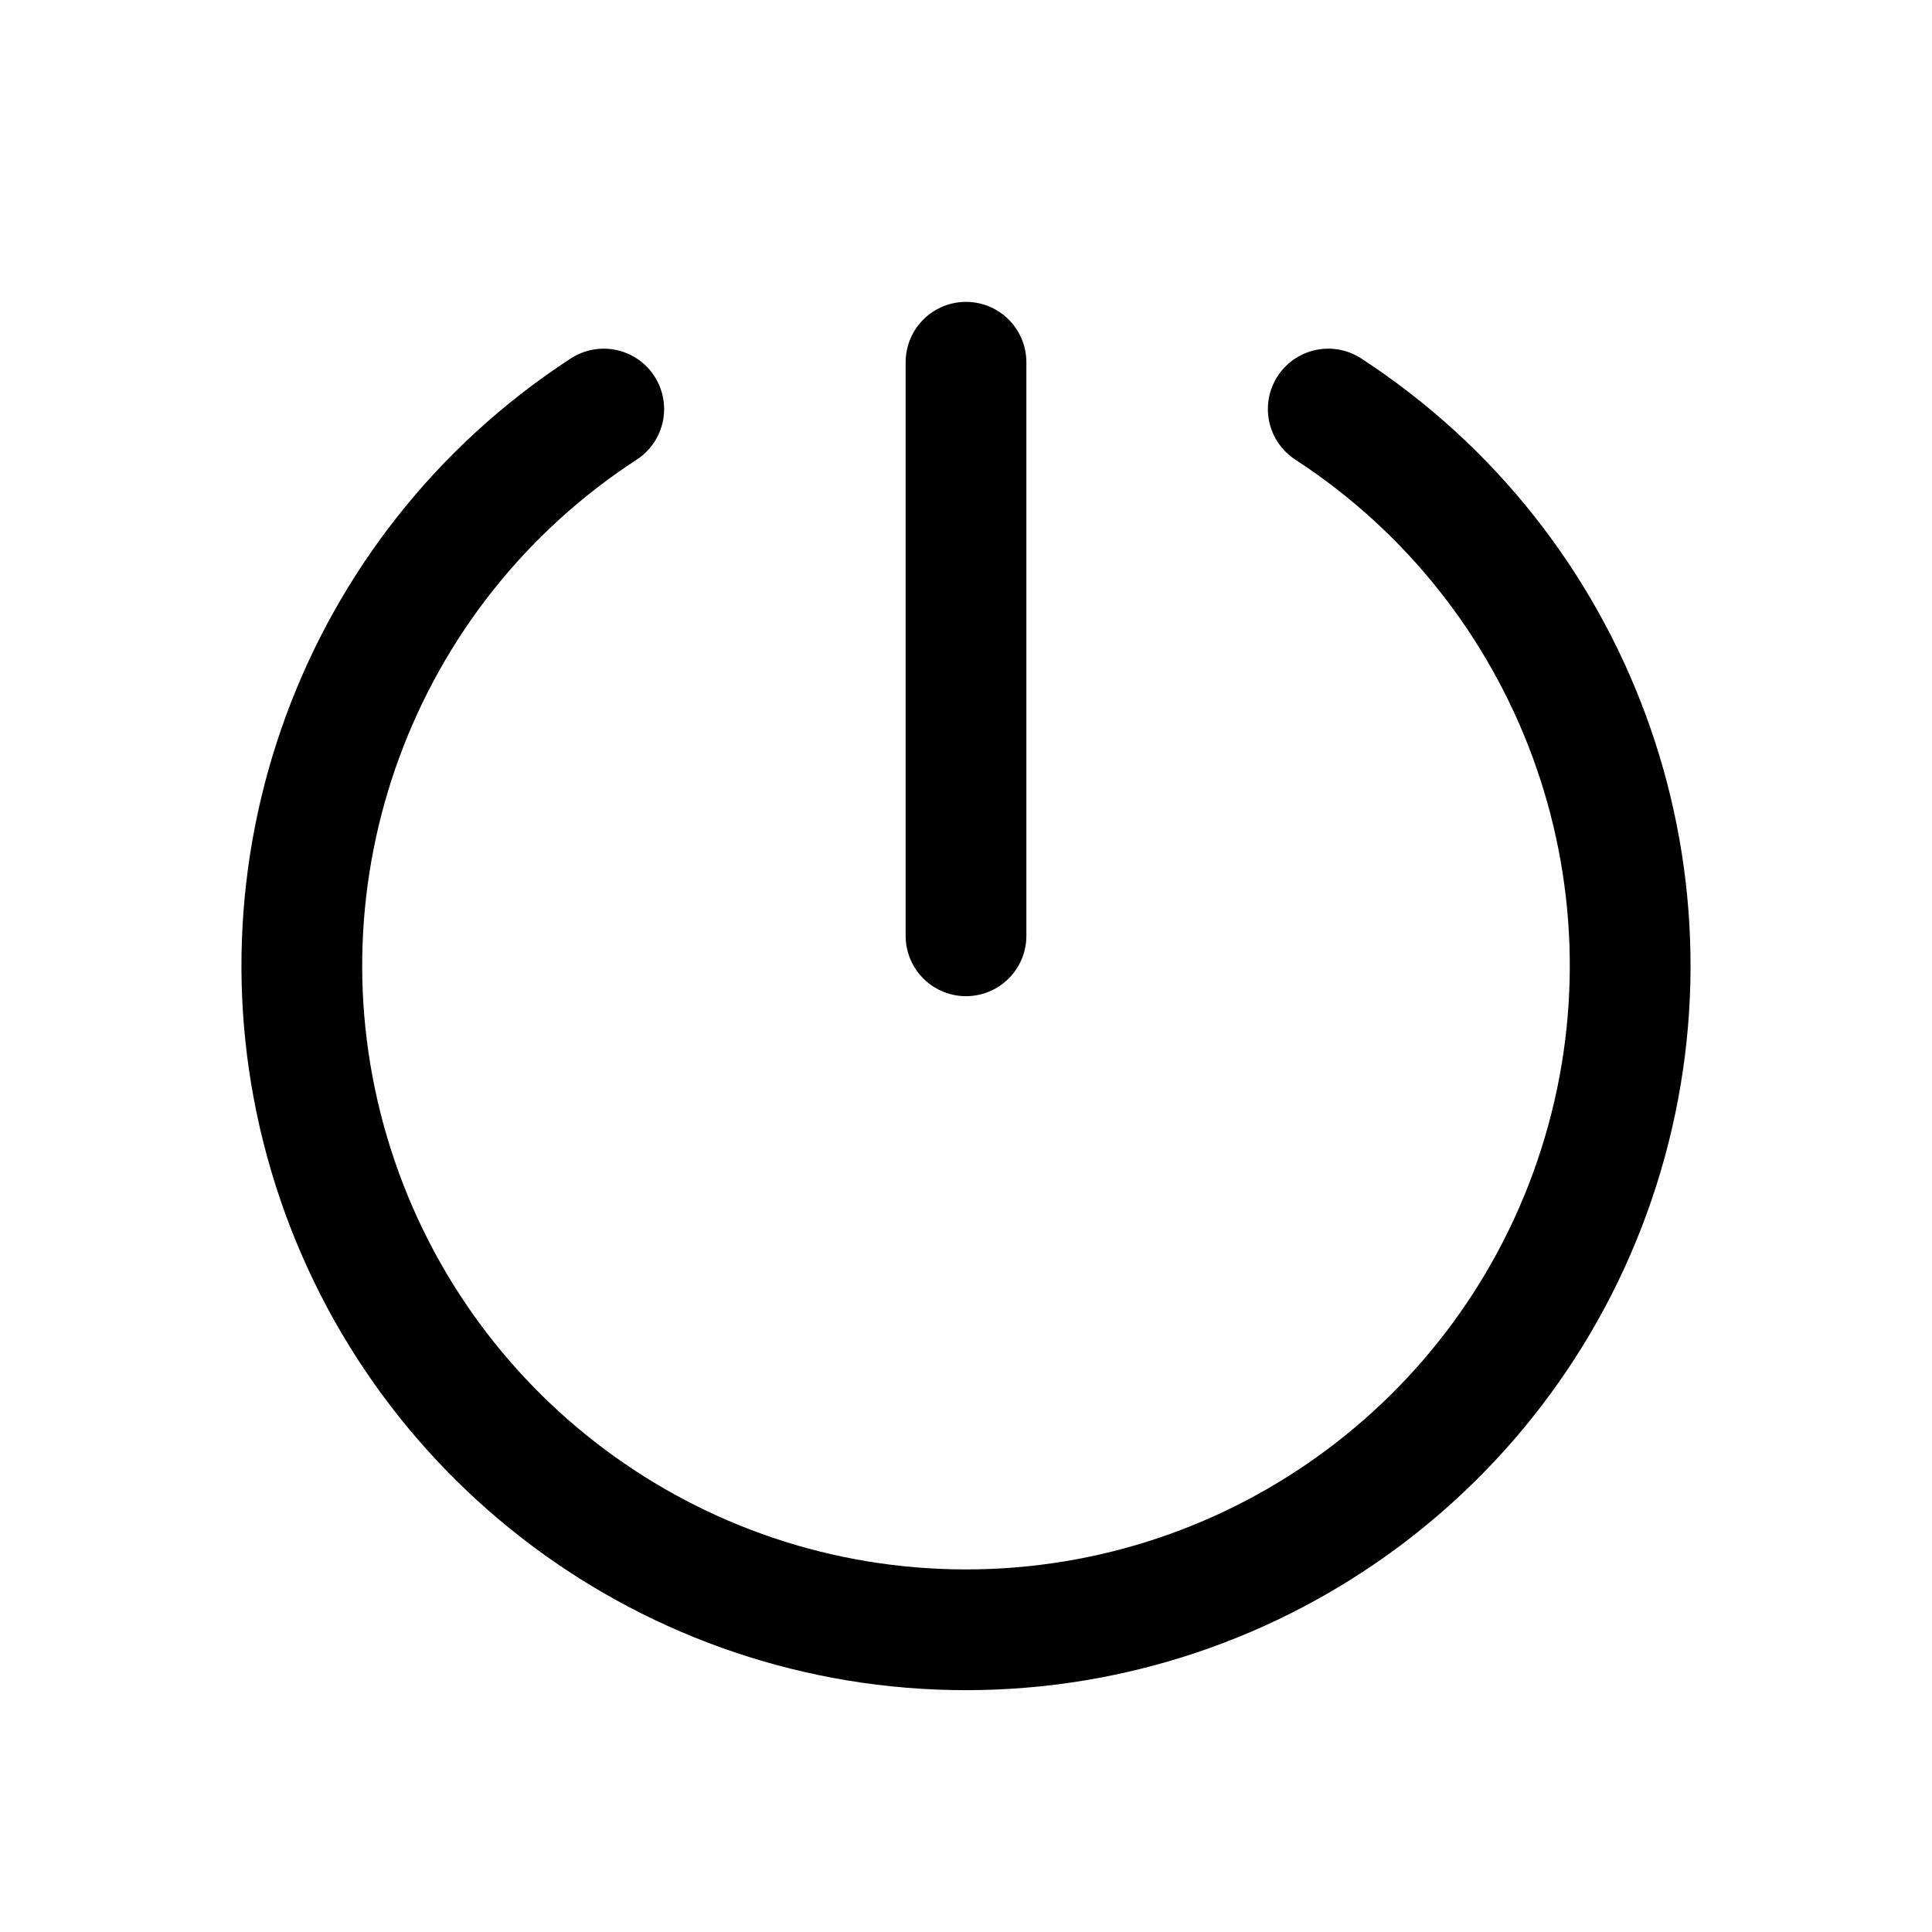
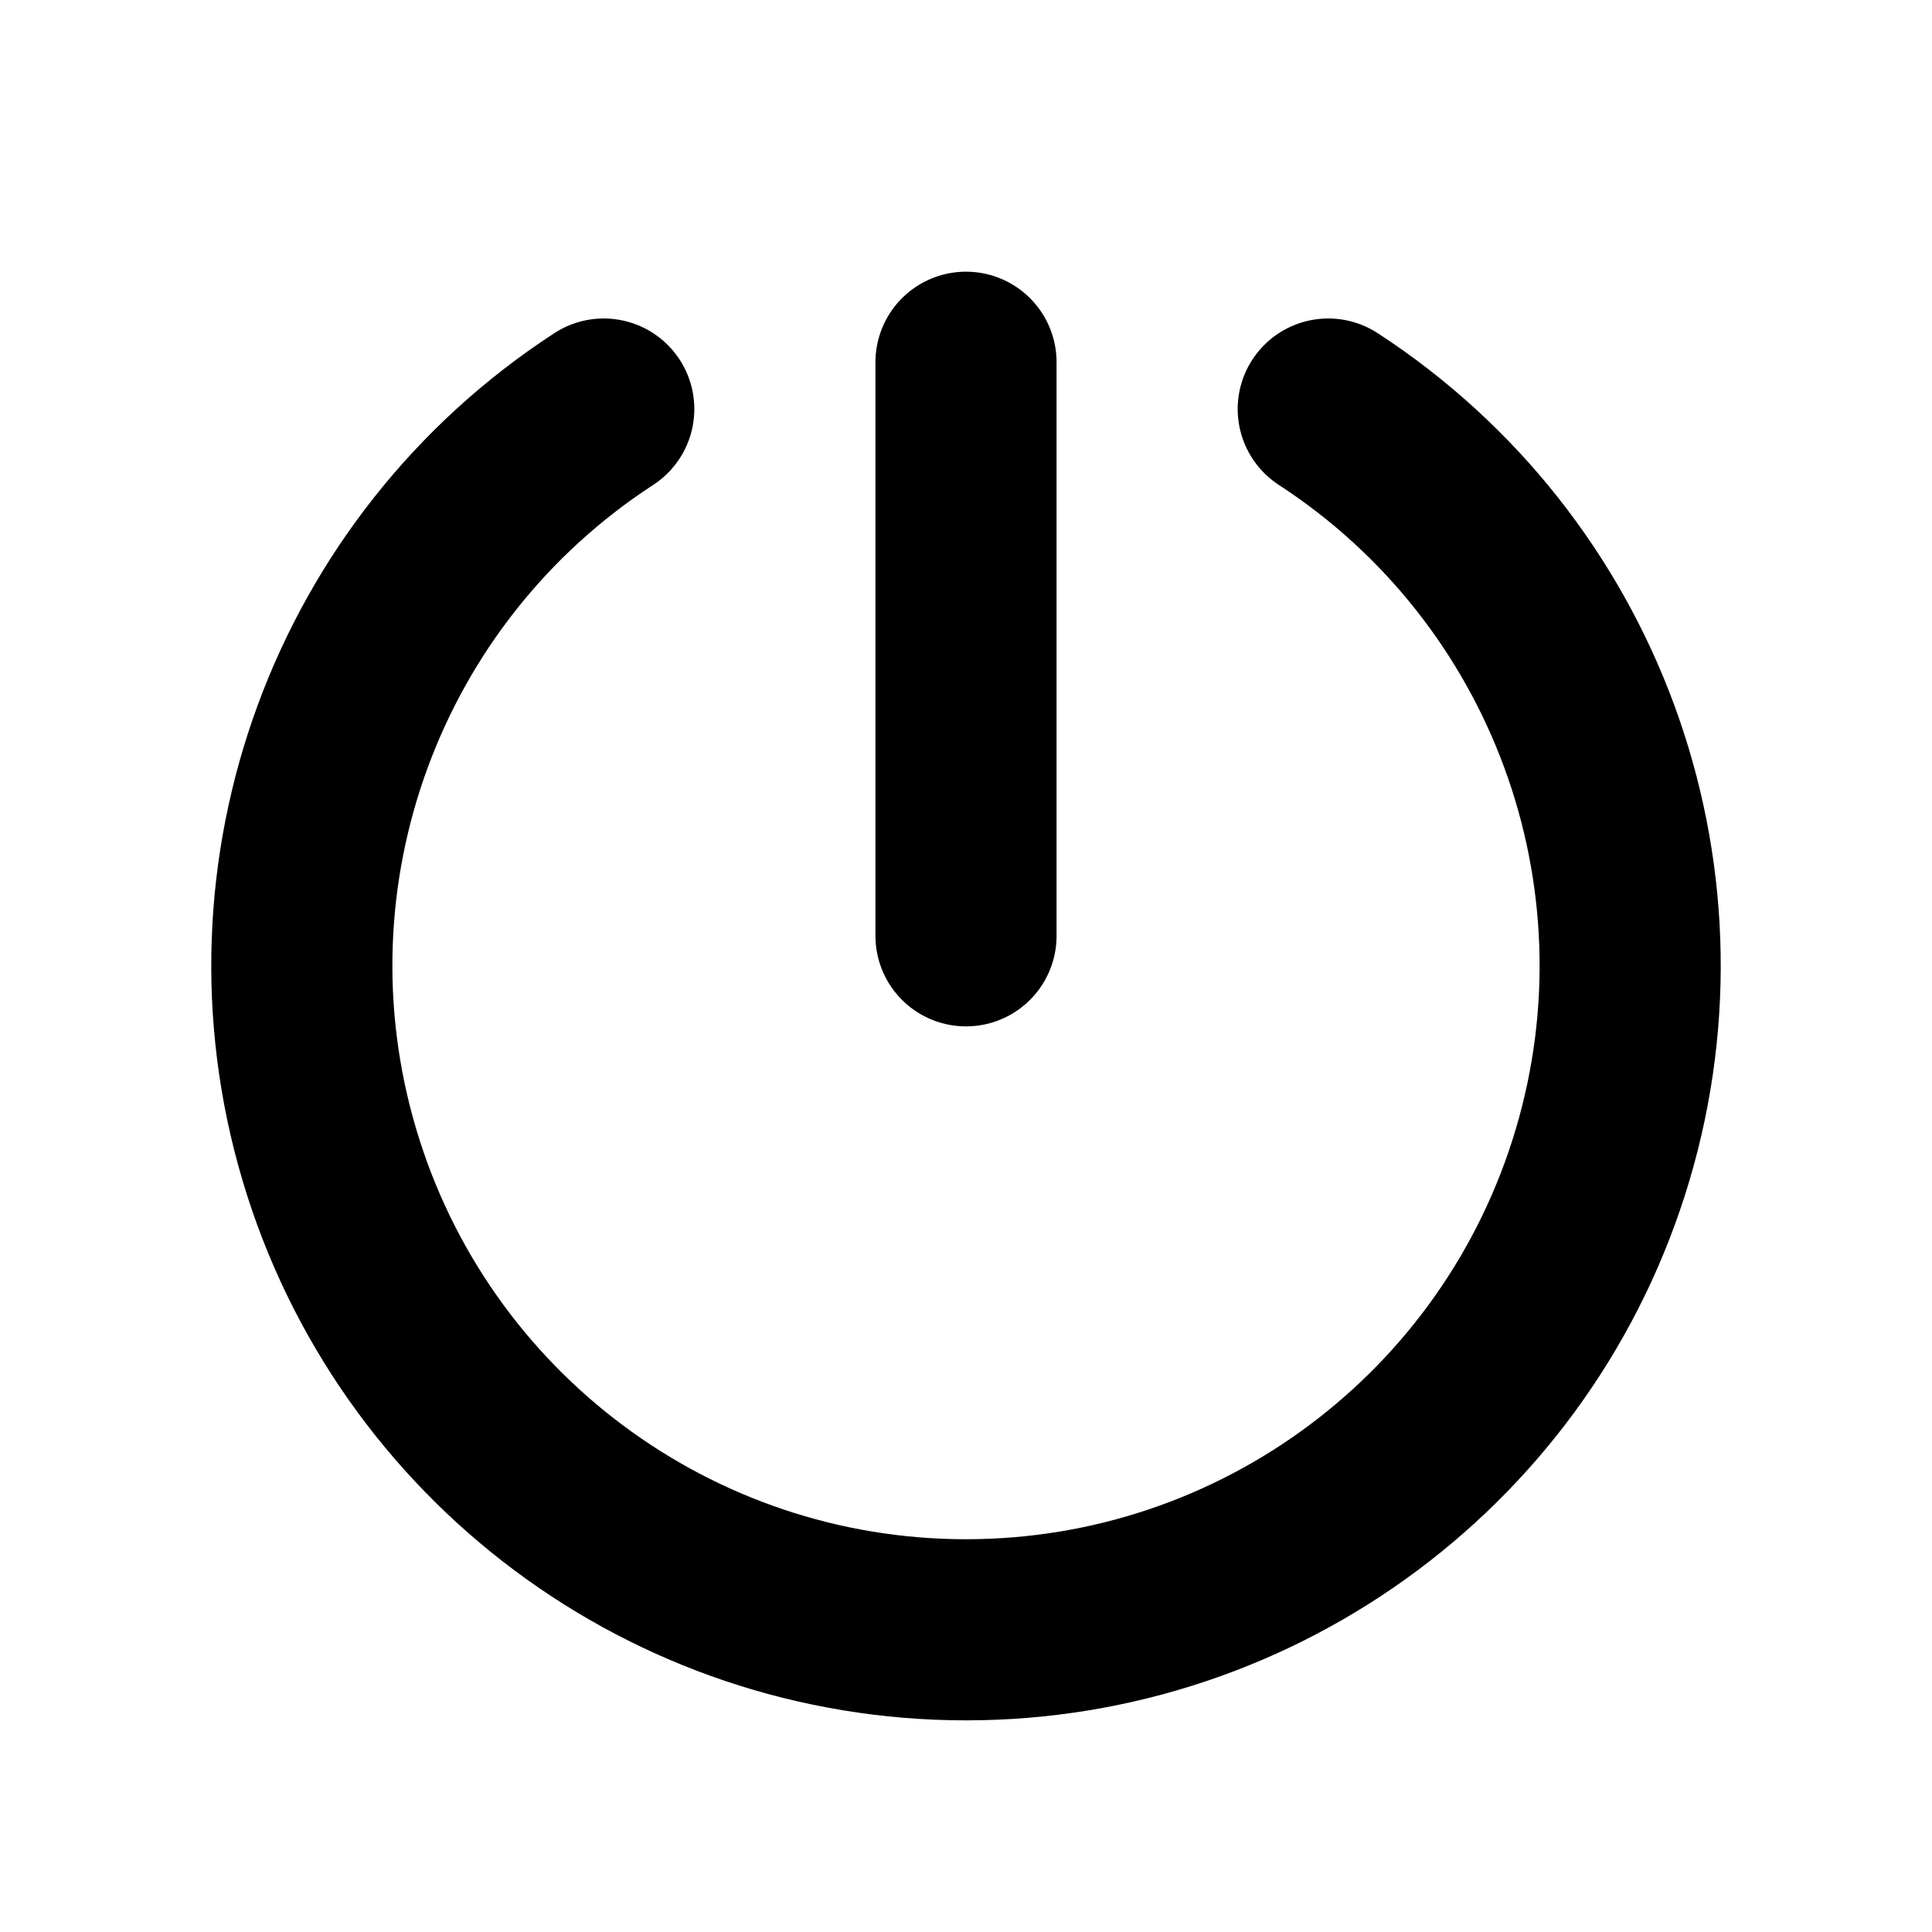
<svg xmlns="http://www.w3.org/2000/svg" viewBox="0 0 256 256">
  <rect width="256" height="256" fill="none" />
-   <line x1="128" y1="48" x2="128" y2="124" fill="none" stroke="#000" stroke-linecap="round" stroke-linejoin="round" stroke-width="16" />
-   <path d="M176,54.2a88,88,0,1,1-96,0" fill="none" stroke="#000" stroke-linecap="round" stroke-linejoin="round" stroke-width="16" />
+   <line x1="128" y1="48" x2="128" y2="124" fill="none" stroke="#000" stroke-linecap="round" stroke-linejoin="round" stroke-width="24" />
+   <path d="M176,54.2a88,88,0,1,1-96,0" fill="none" stroke="#000" stroke-linecap="round" stroke-linejoin="round" stroke-width="24" />
</svg>
